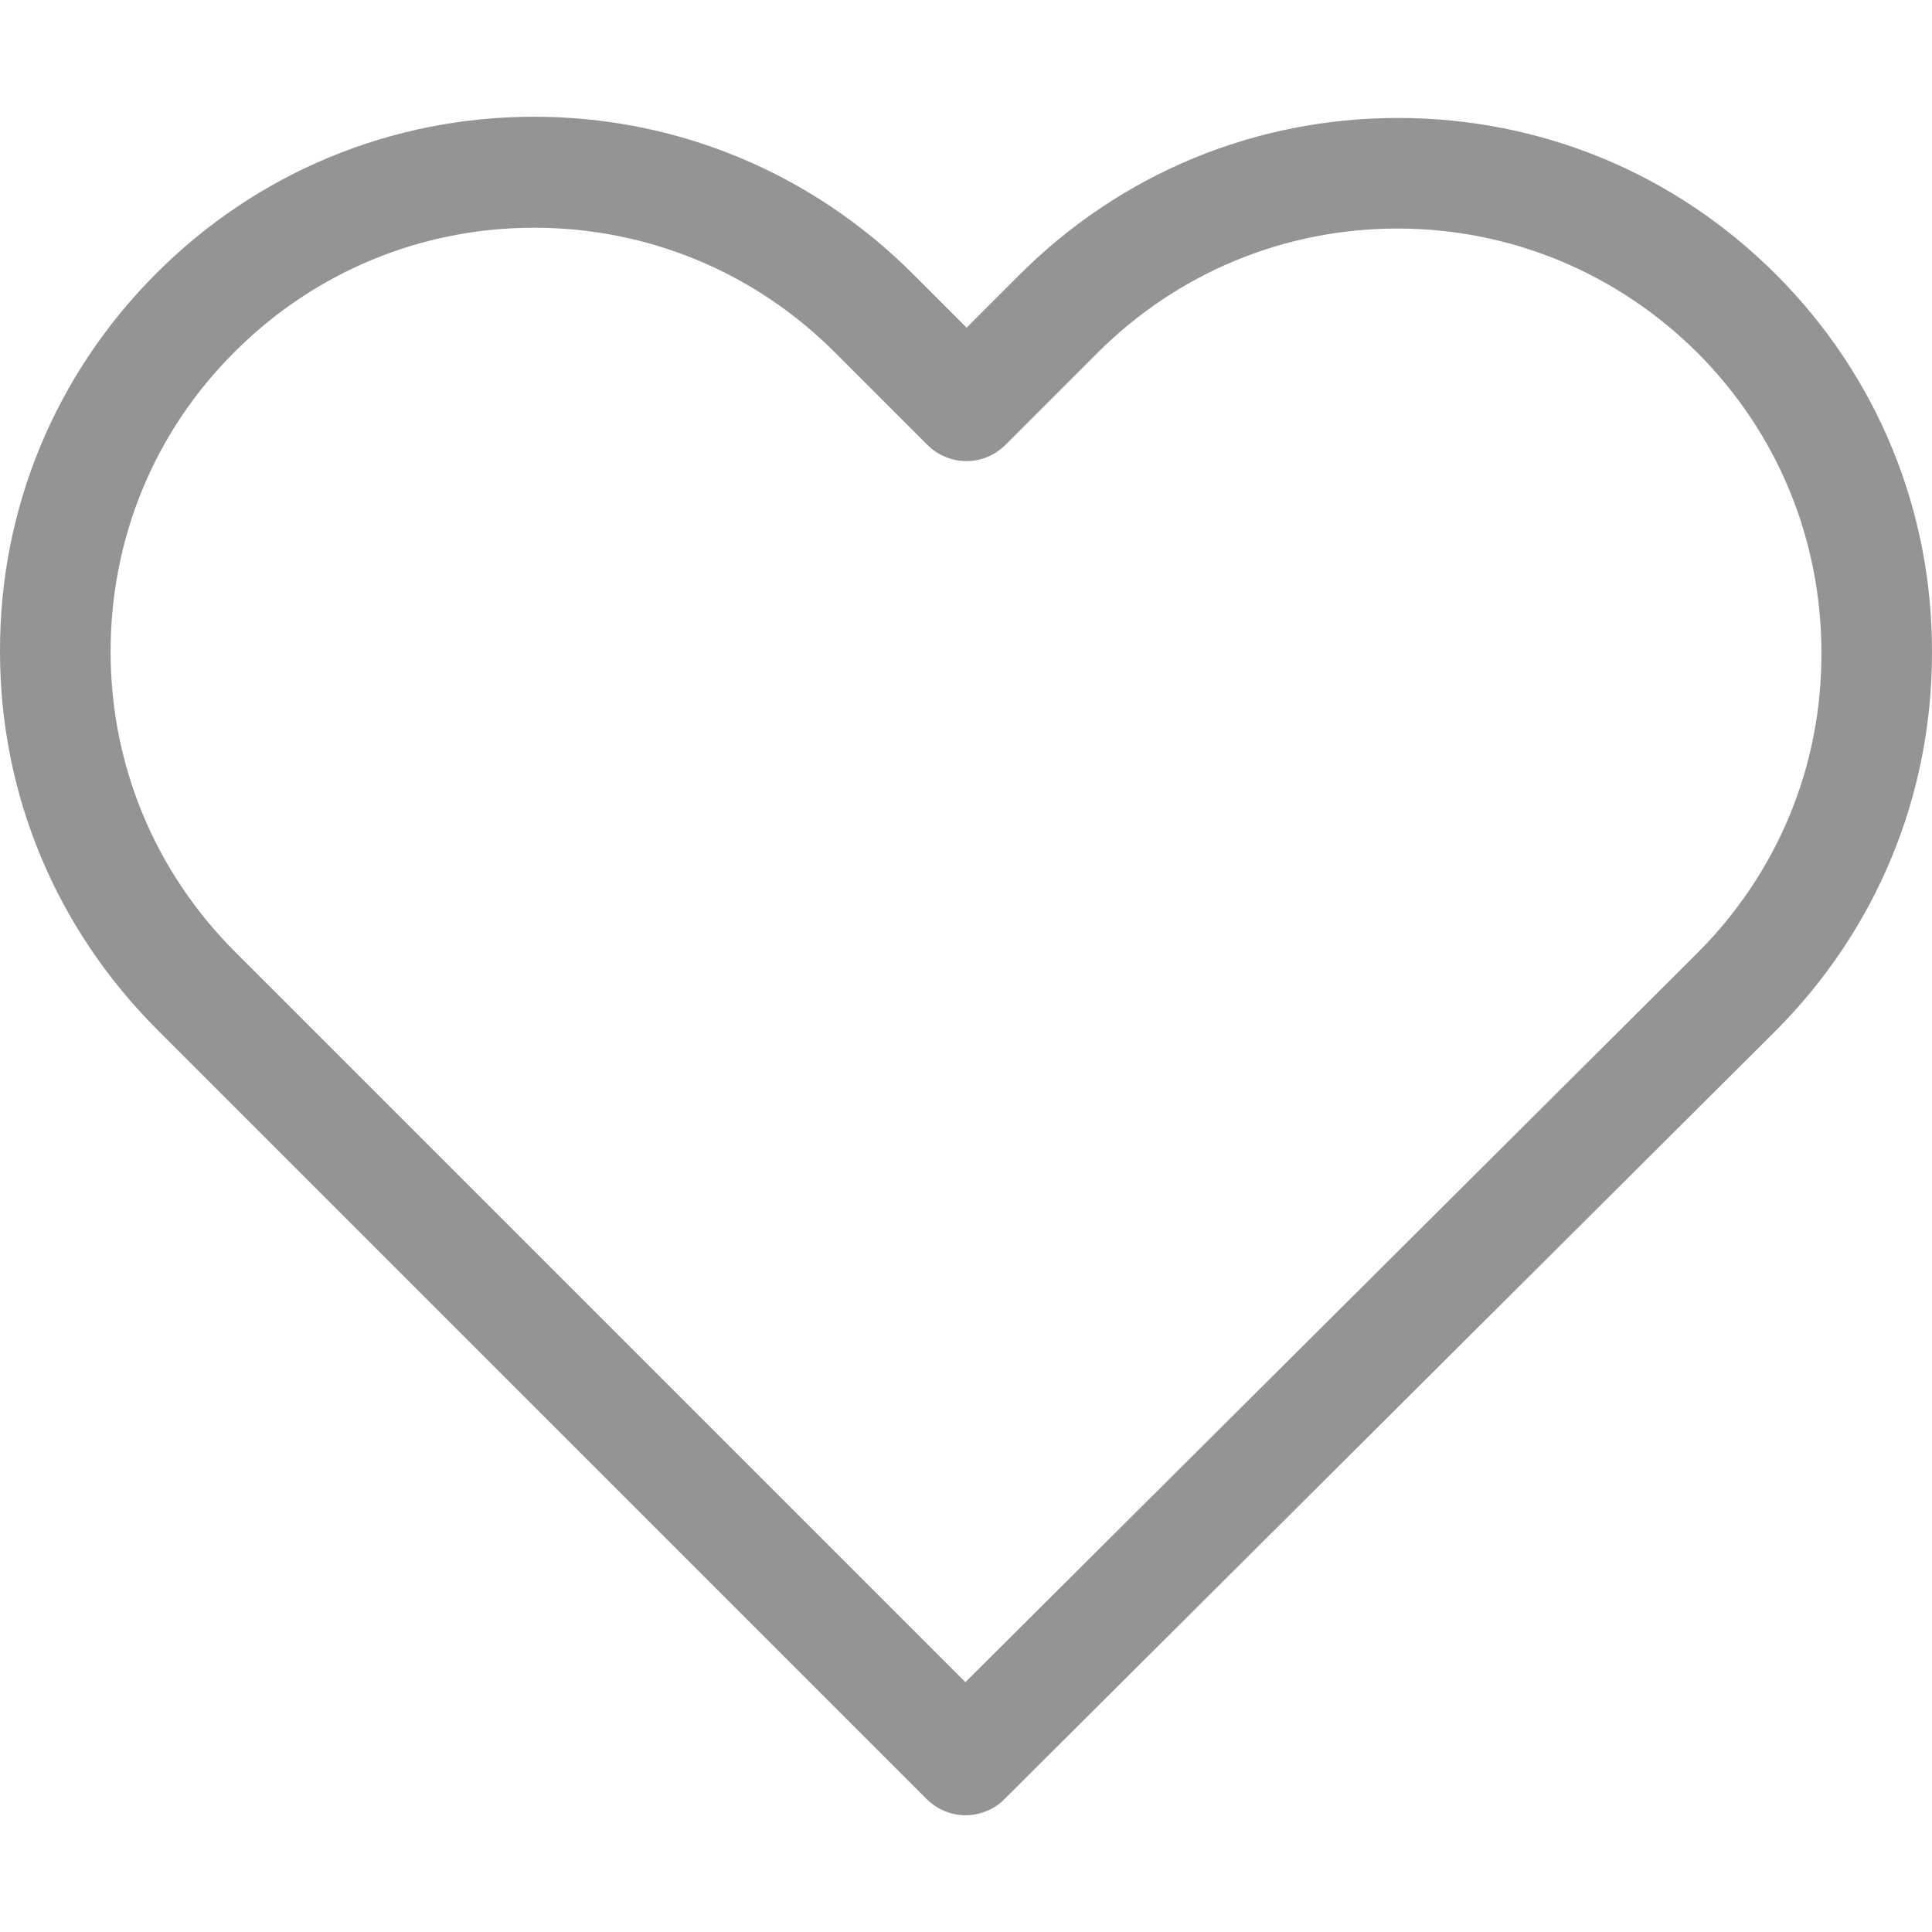
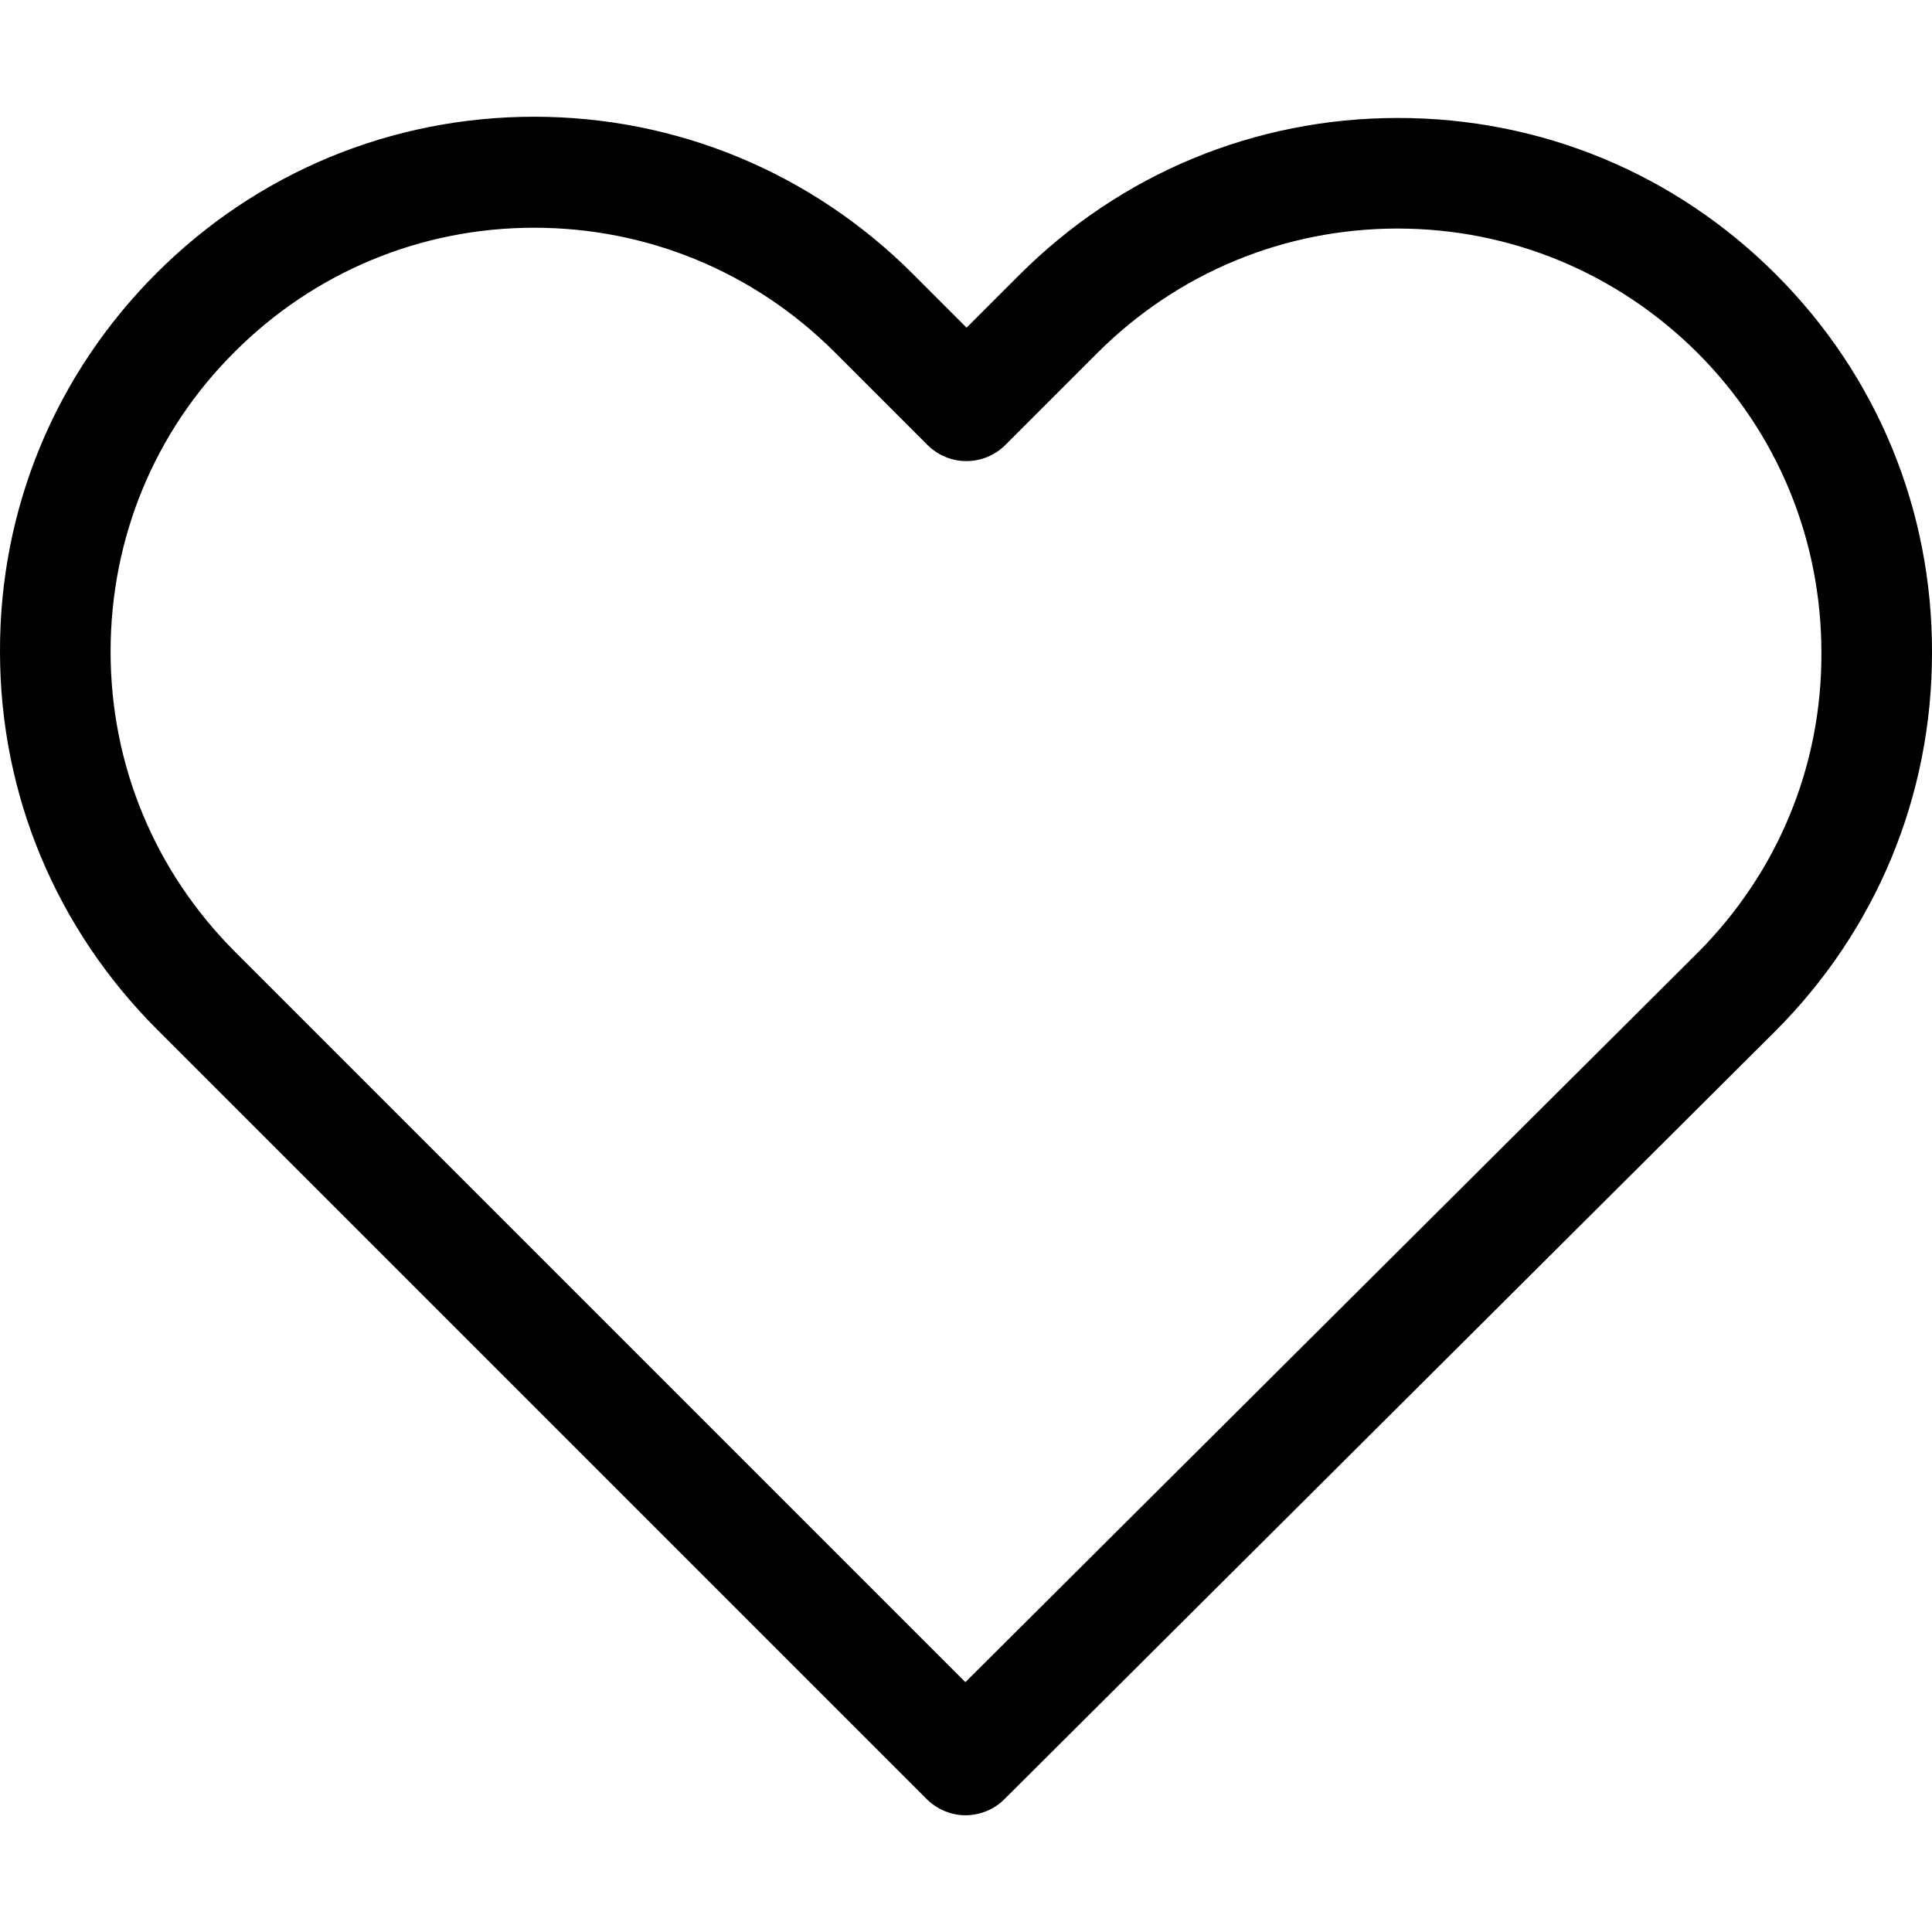
- <svg xmlns="http://www.w3.org/2000/svg" fill="#949494" height="800px" width="800px" version="1.1" id="Capa_1" viewBox="0 0 471.701 471.701" xml:space="preserve">
+ <svg xmlns="http://www.w3.org/2000/svg" fill="currentcolor" height="800px" width="800px" version="1.1" id="Capa_1" viewBox="0 0 471.701 471.701" xml:space="preserve">
  <g id="SVGRepo_bgCarrier" stroke-width="0" />
  <g id="SVGRepo_tracerCarrier" stroke-linecap="round" stroke-linejoin="round" />
  <g id="SVGRepo_iconCarrier">
    <g>
      <path d="M433.601,67.001c-24.7-24.7-57.4-38.2-92.3-38.2s-67.7,13.6-92.4,38.3l-12.9,12.9l-13.1-13.1 c-24.7-24.7-57.6-38.4-92.5-38.4c-34.8,0-67.6,13.6-92.2,38.2c-24.7,24.7-38.3,57.5-38.2,92.4c0,34.9,13.7,67.6,38.4,92.3 l187.8,187.8c2.6,2.6,6.1,4,9.5,4c3.4,0,6.9-1.3,9.5-3.9l188.2-187.5c24.7-24.7,38.3-57.5,38.3-92.4 C471.801,124.501,458.301,91.701,433.601,67.001z M414.401,232.701l-178.7,178l-178.3-178.3c-19.6-19.6-30.4-45.6-30.4-73.3 s10.7-53.7,30.3-73.2c19.5-19.5,45.5-30.3,73.1-30.3c27.7,0,53.8,10.8,73.4,30.4l22.6,22.6c5.3,5.3,13.8,5.3,19.1,0l22.4-22.4 c19.6-19.6,45.7-30.4,73.3-30.4c27.6,0,53.6,10.8,73.2,30.3c19.6,19.6,30.3,45.6,30.3,73.3 C444.801,187.101,434.001,213.101,414.401,232.701z" />
    </g>
  </g>
</svg>
